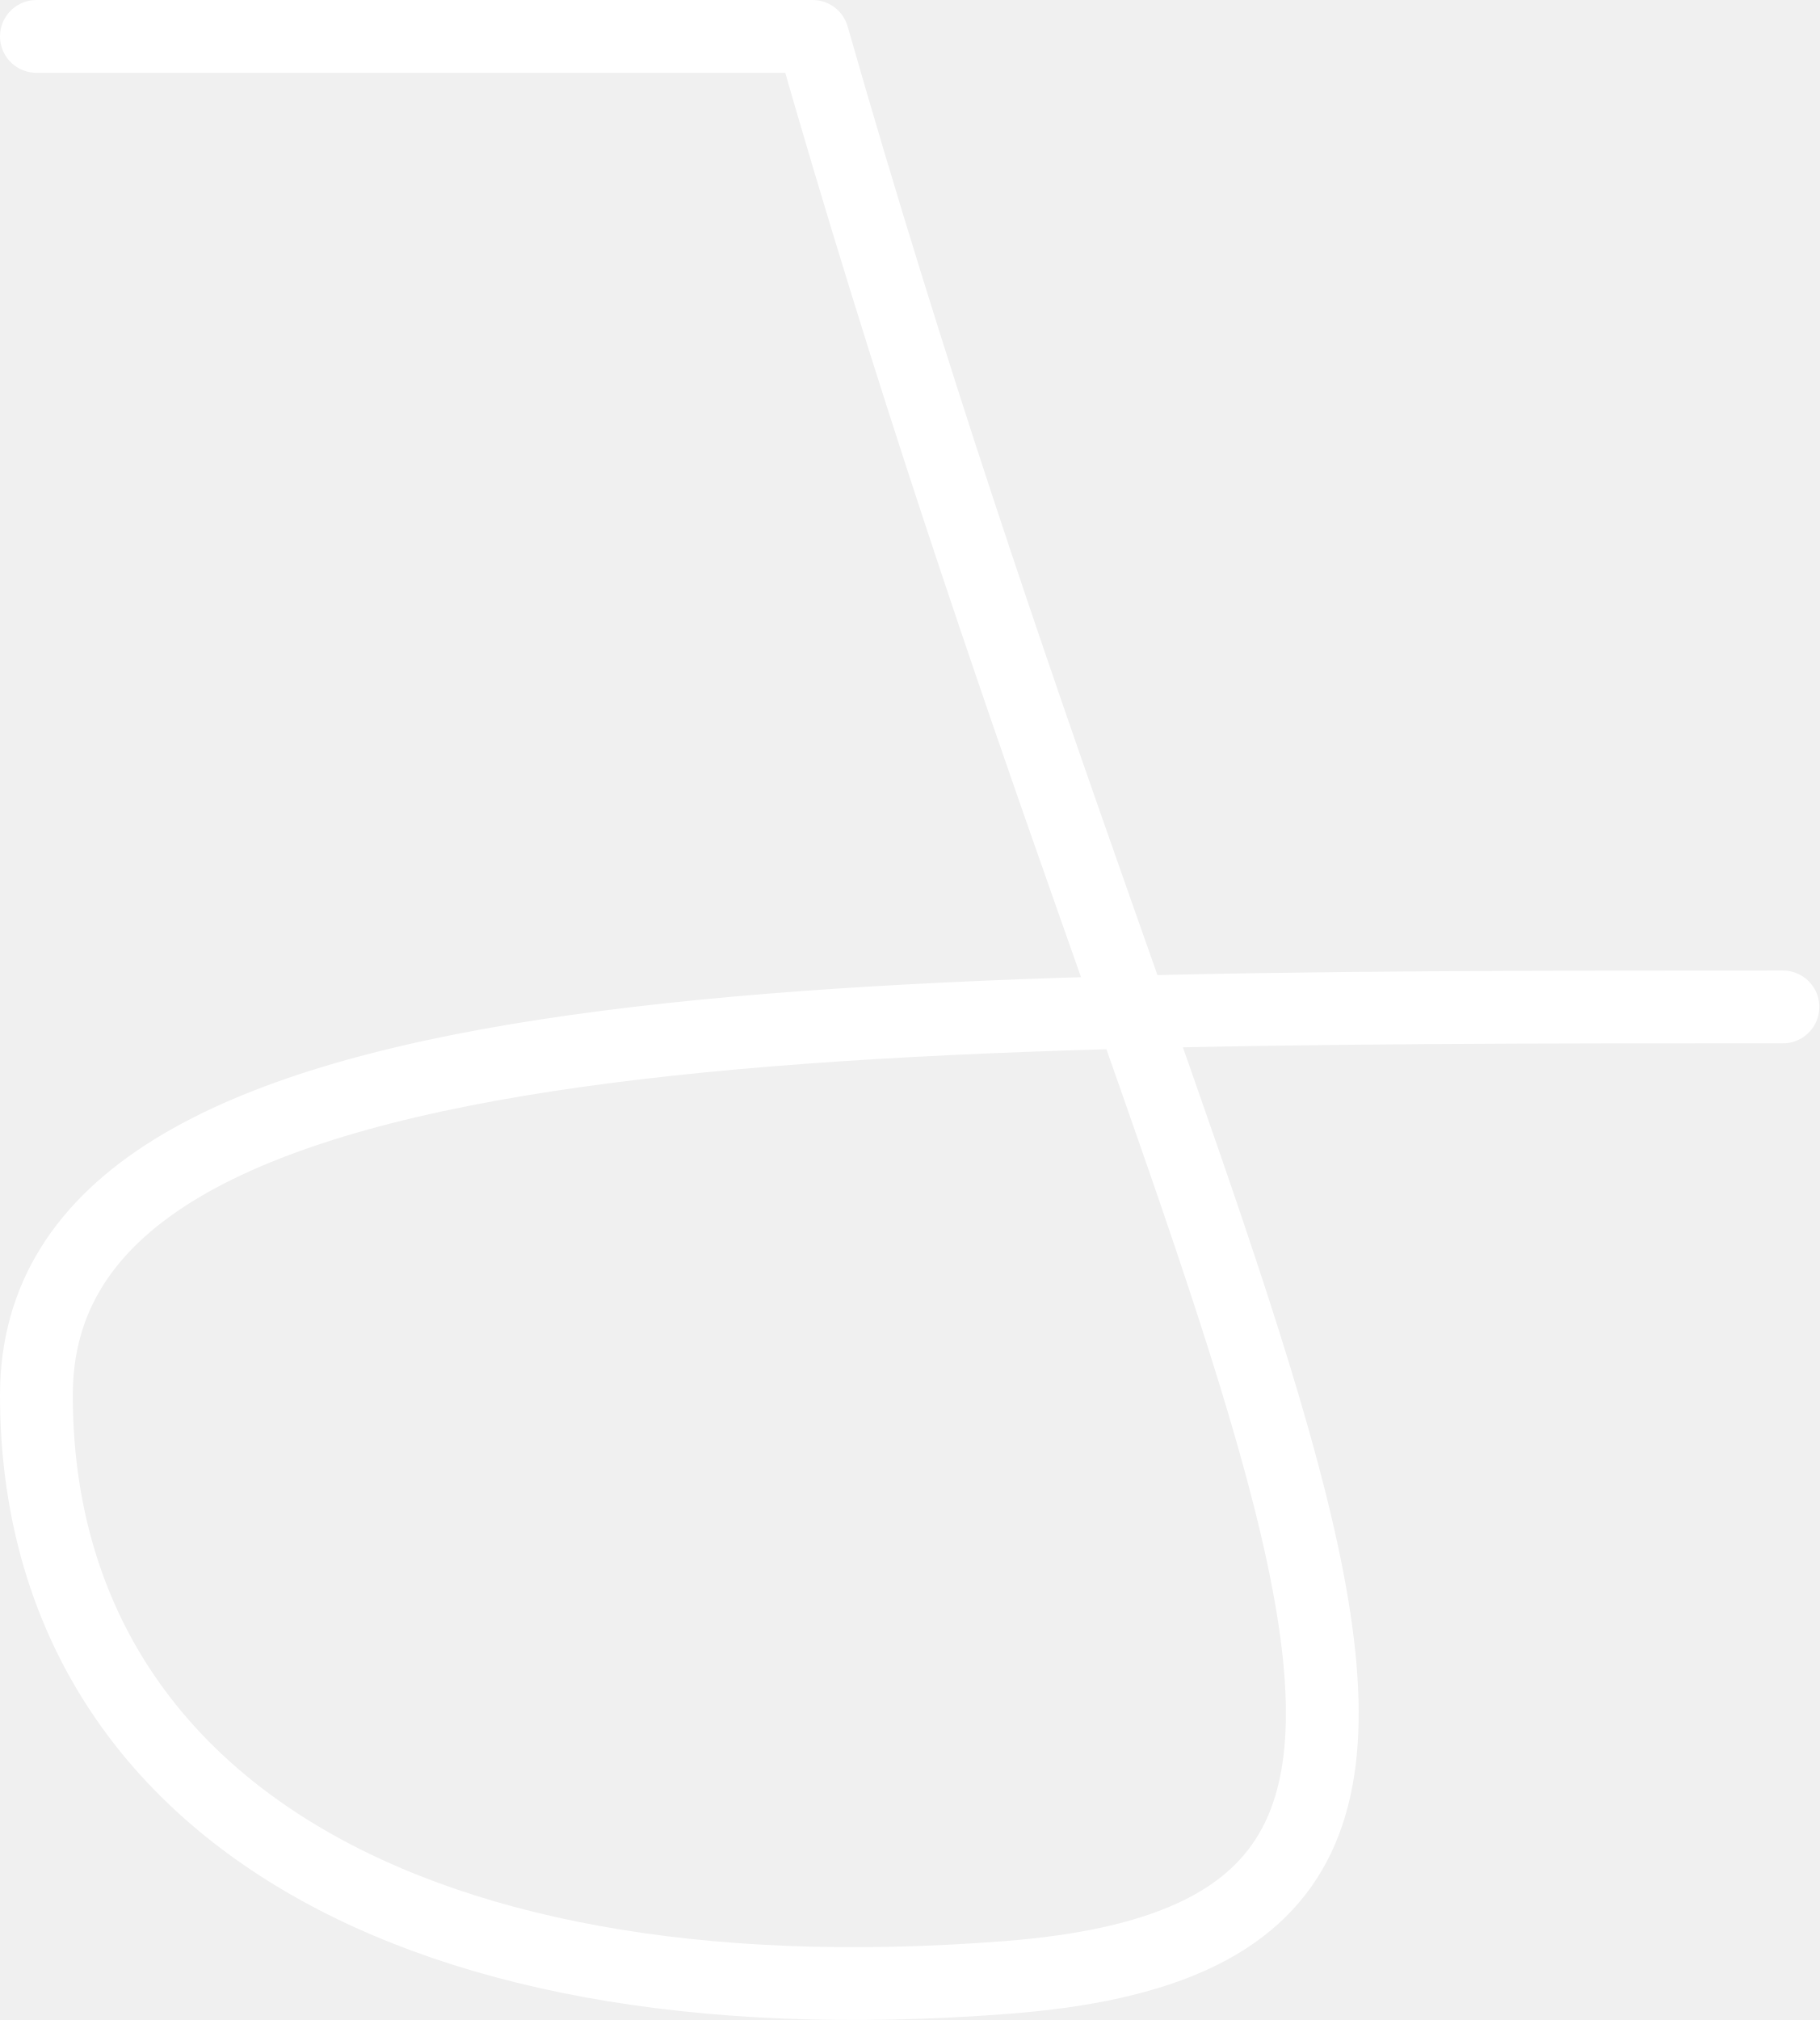
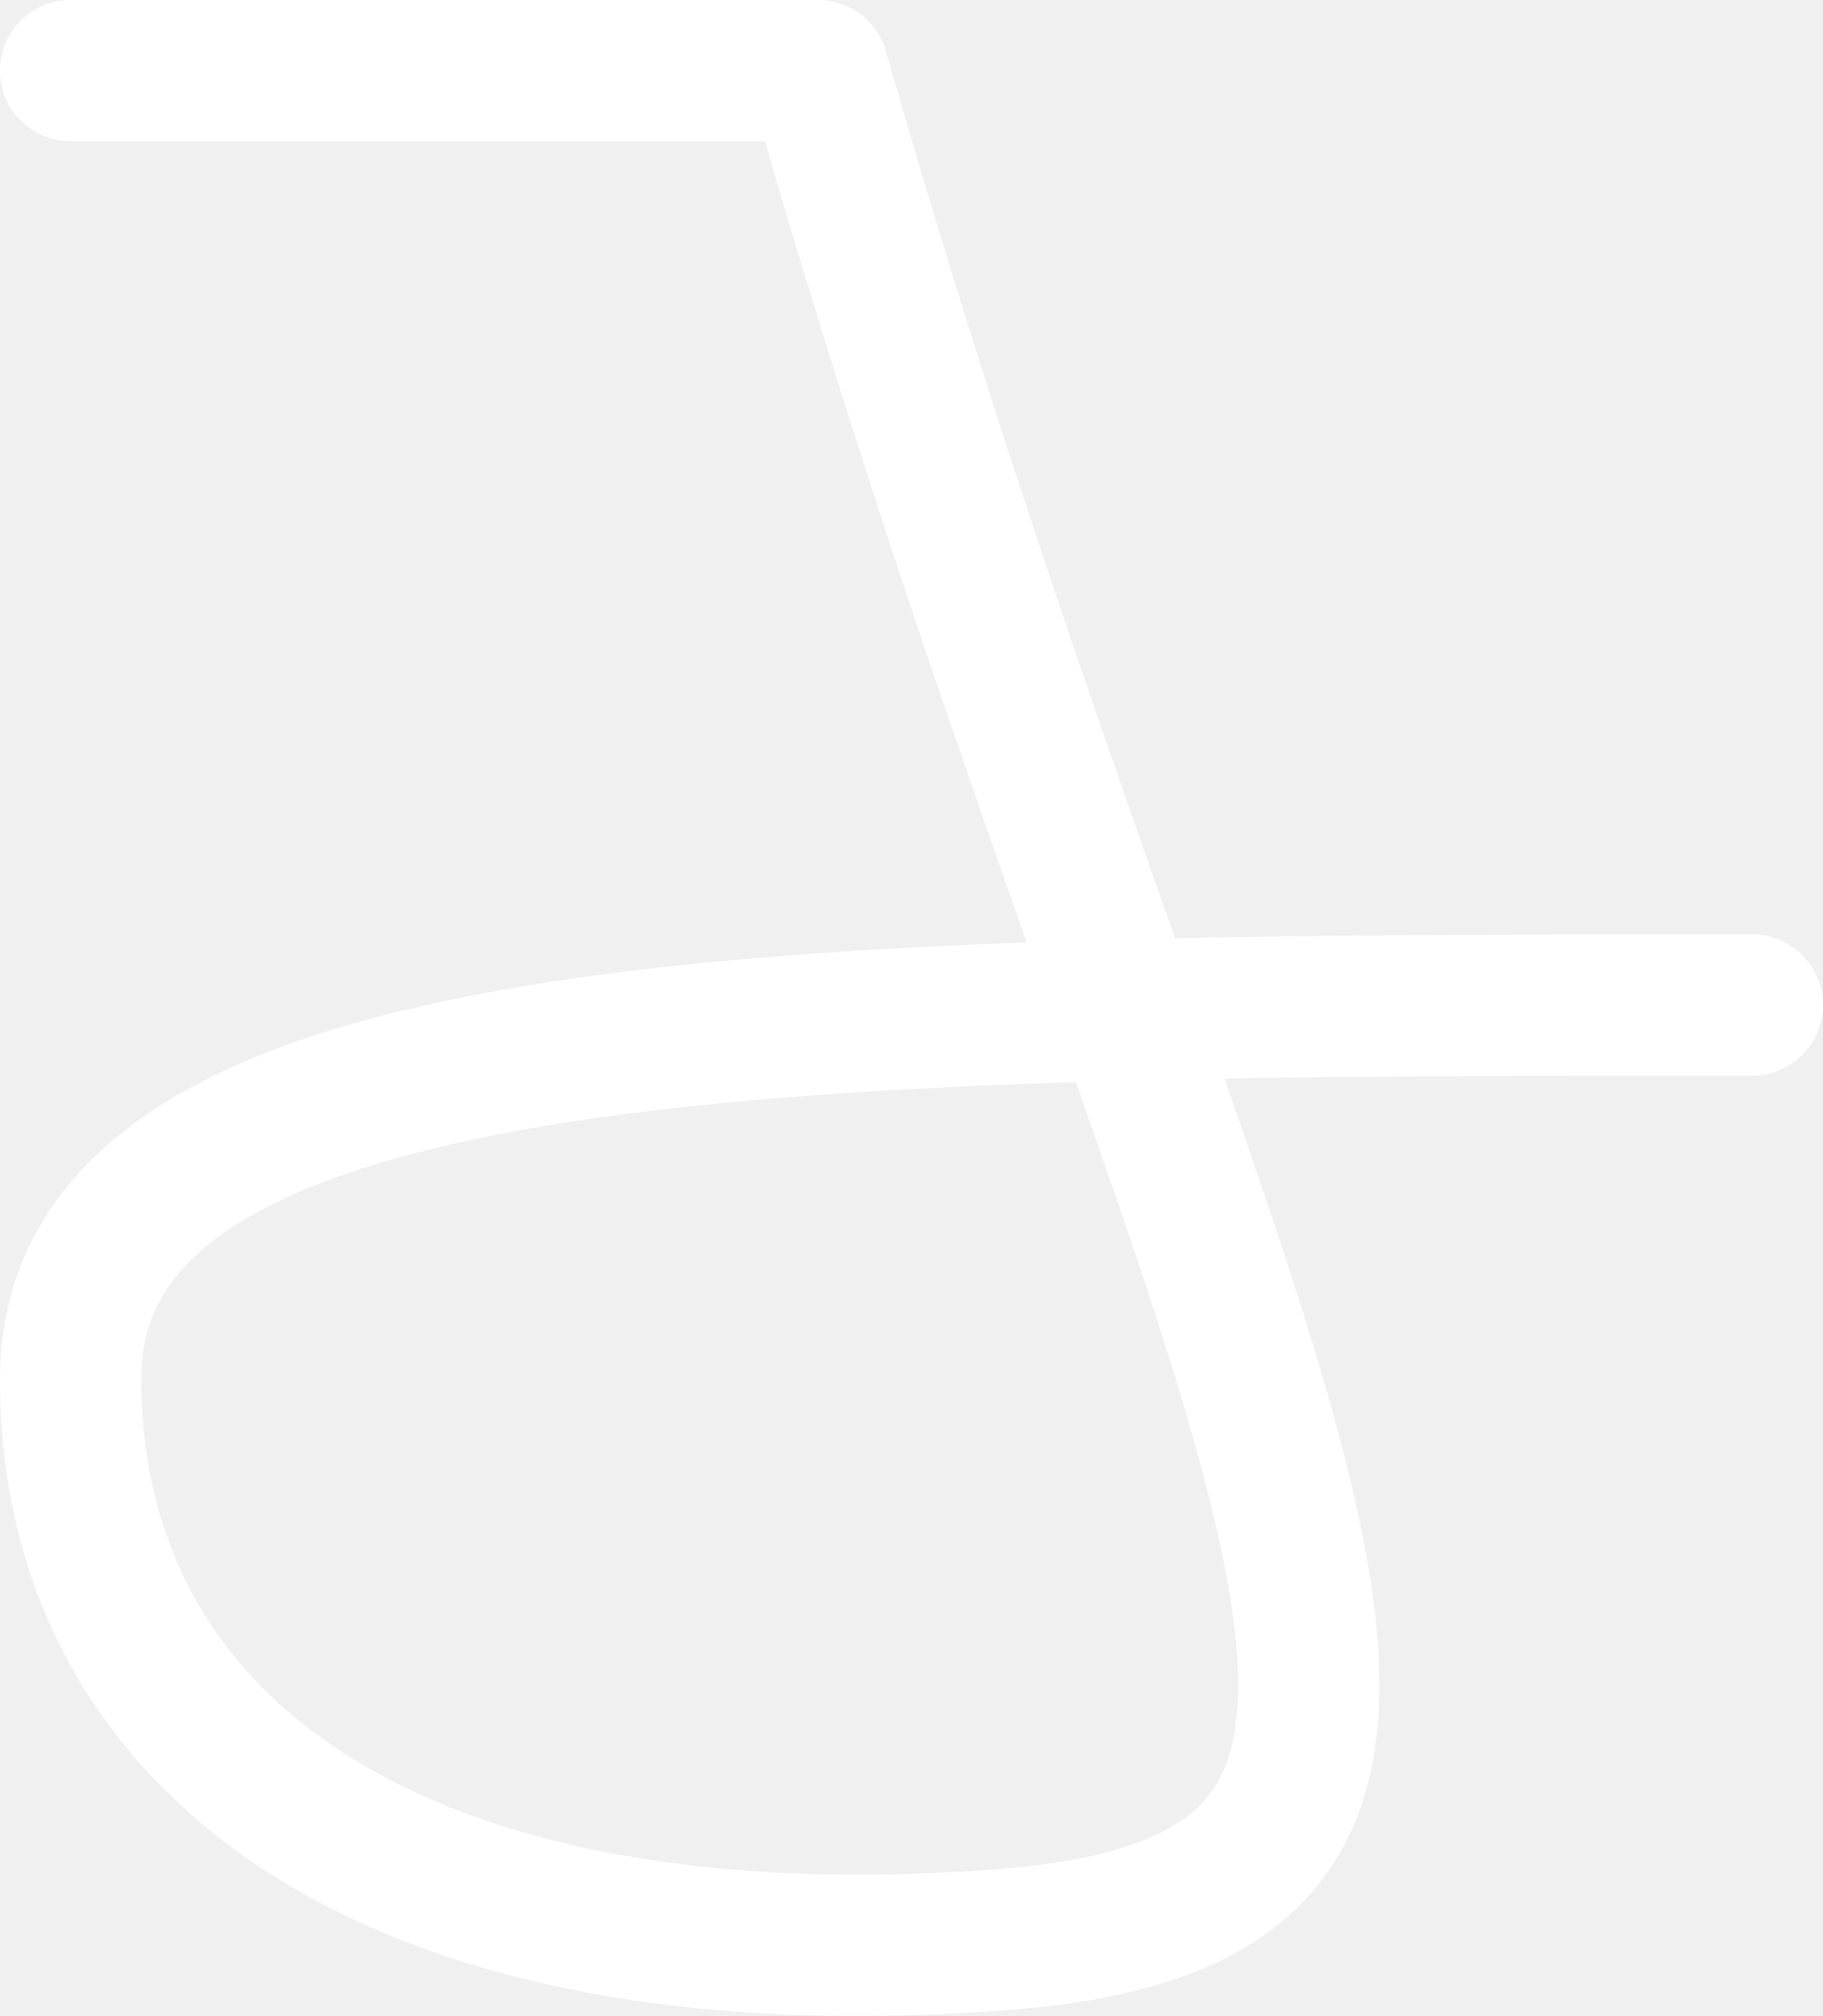
- <svg xmlns="http://www.w3.org/2000/svg" width="37.5" height="41.627" viewBox="0 0 37.5 41.627" version="1.1" id="svg1">
+ <svg xmlns="http://www.w3.org/2000/svg" width="39.024" height="43.151" viewBox="0 0 39.024 43.151" version="1.1" id="svg1">
  <defs id="defs1" />
-   <g id="layer26" style="display:inline" transform="translate(-7.249765,-3.249765)">
-     <path style="fill:none;fill-opacity:1;fill-rule:evenodd;stroke:#ffffff;stroke-width:1.5;stroke-linecap:round;stroke-linejoin:round;stroke-opacity:1" d="M 8,4 H 24 C 32,32 40.875,43.002 28,44 15.125,44.998 8,40 8,32 8,24 24,24 44,24" id="path13" />
+   <g id="layer26" style="display:inline" transform="translate(-6.488189,-2.488189)">
+     <path style="fill:none;fill-opacity:1;fill-rule:evenodd;stroke:#ffffff;stroke-width:3.024;stroke-linecap:round;stroke-linejoin:round;stroke-dasharray:none;stroke-opacity:1" d="M 8,4 H 24 C 32,32 40.875,43.002 28,44 15.125,44.998 8,40 8,32 8,24 24,24 44,24" id="path13" />
    <path style="display:none;fill:none;fill-opacity:1;fill-rule:evenodd;stroke:#ffffff;stroke-width:1.5;stroke-linecap:round;stroke-linejoin:round;stroke-opacity:1" d="M 44,12 H 16 C 16,12 4,12 4,28" id="path14" />
  </g>
</svg>
